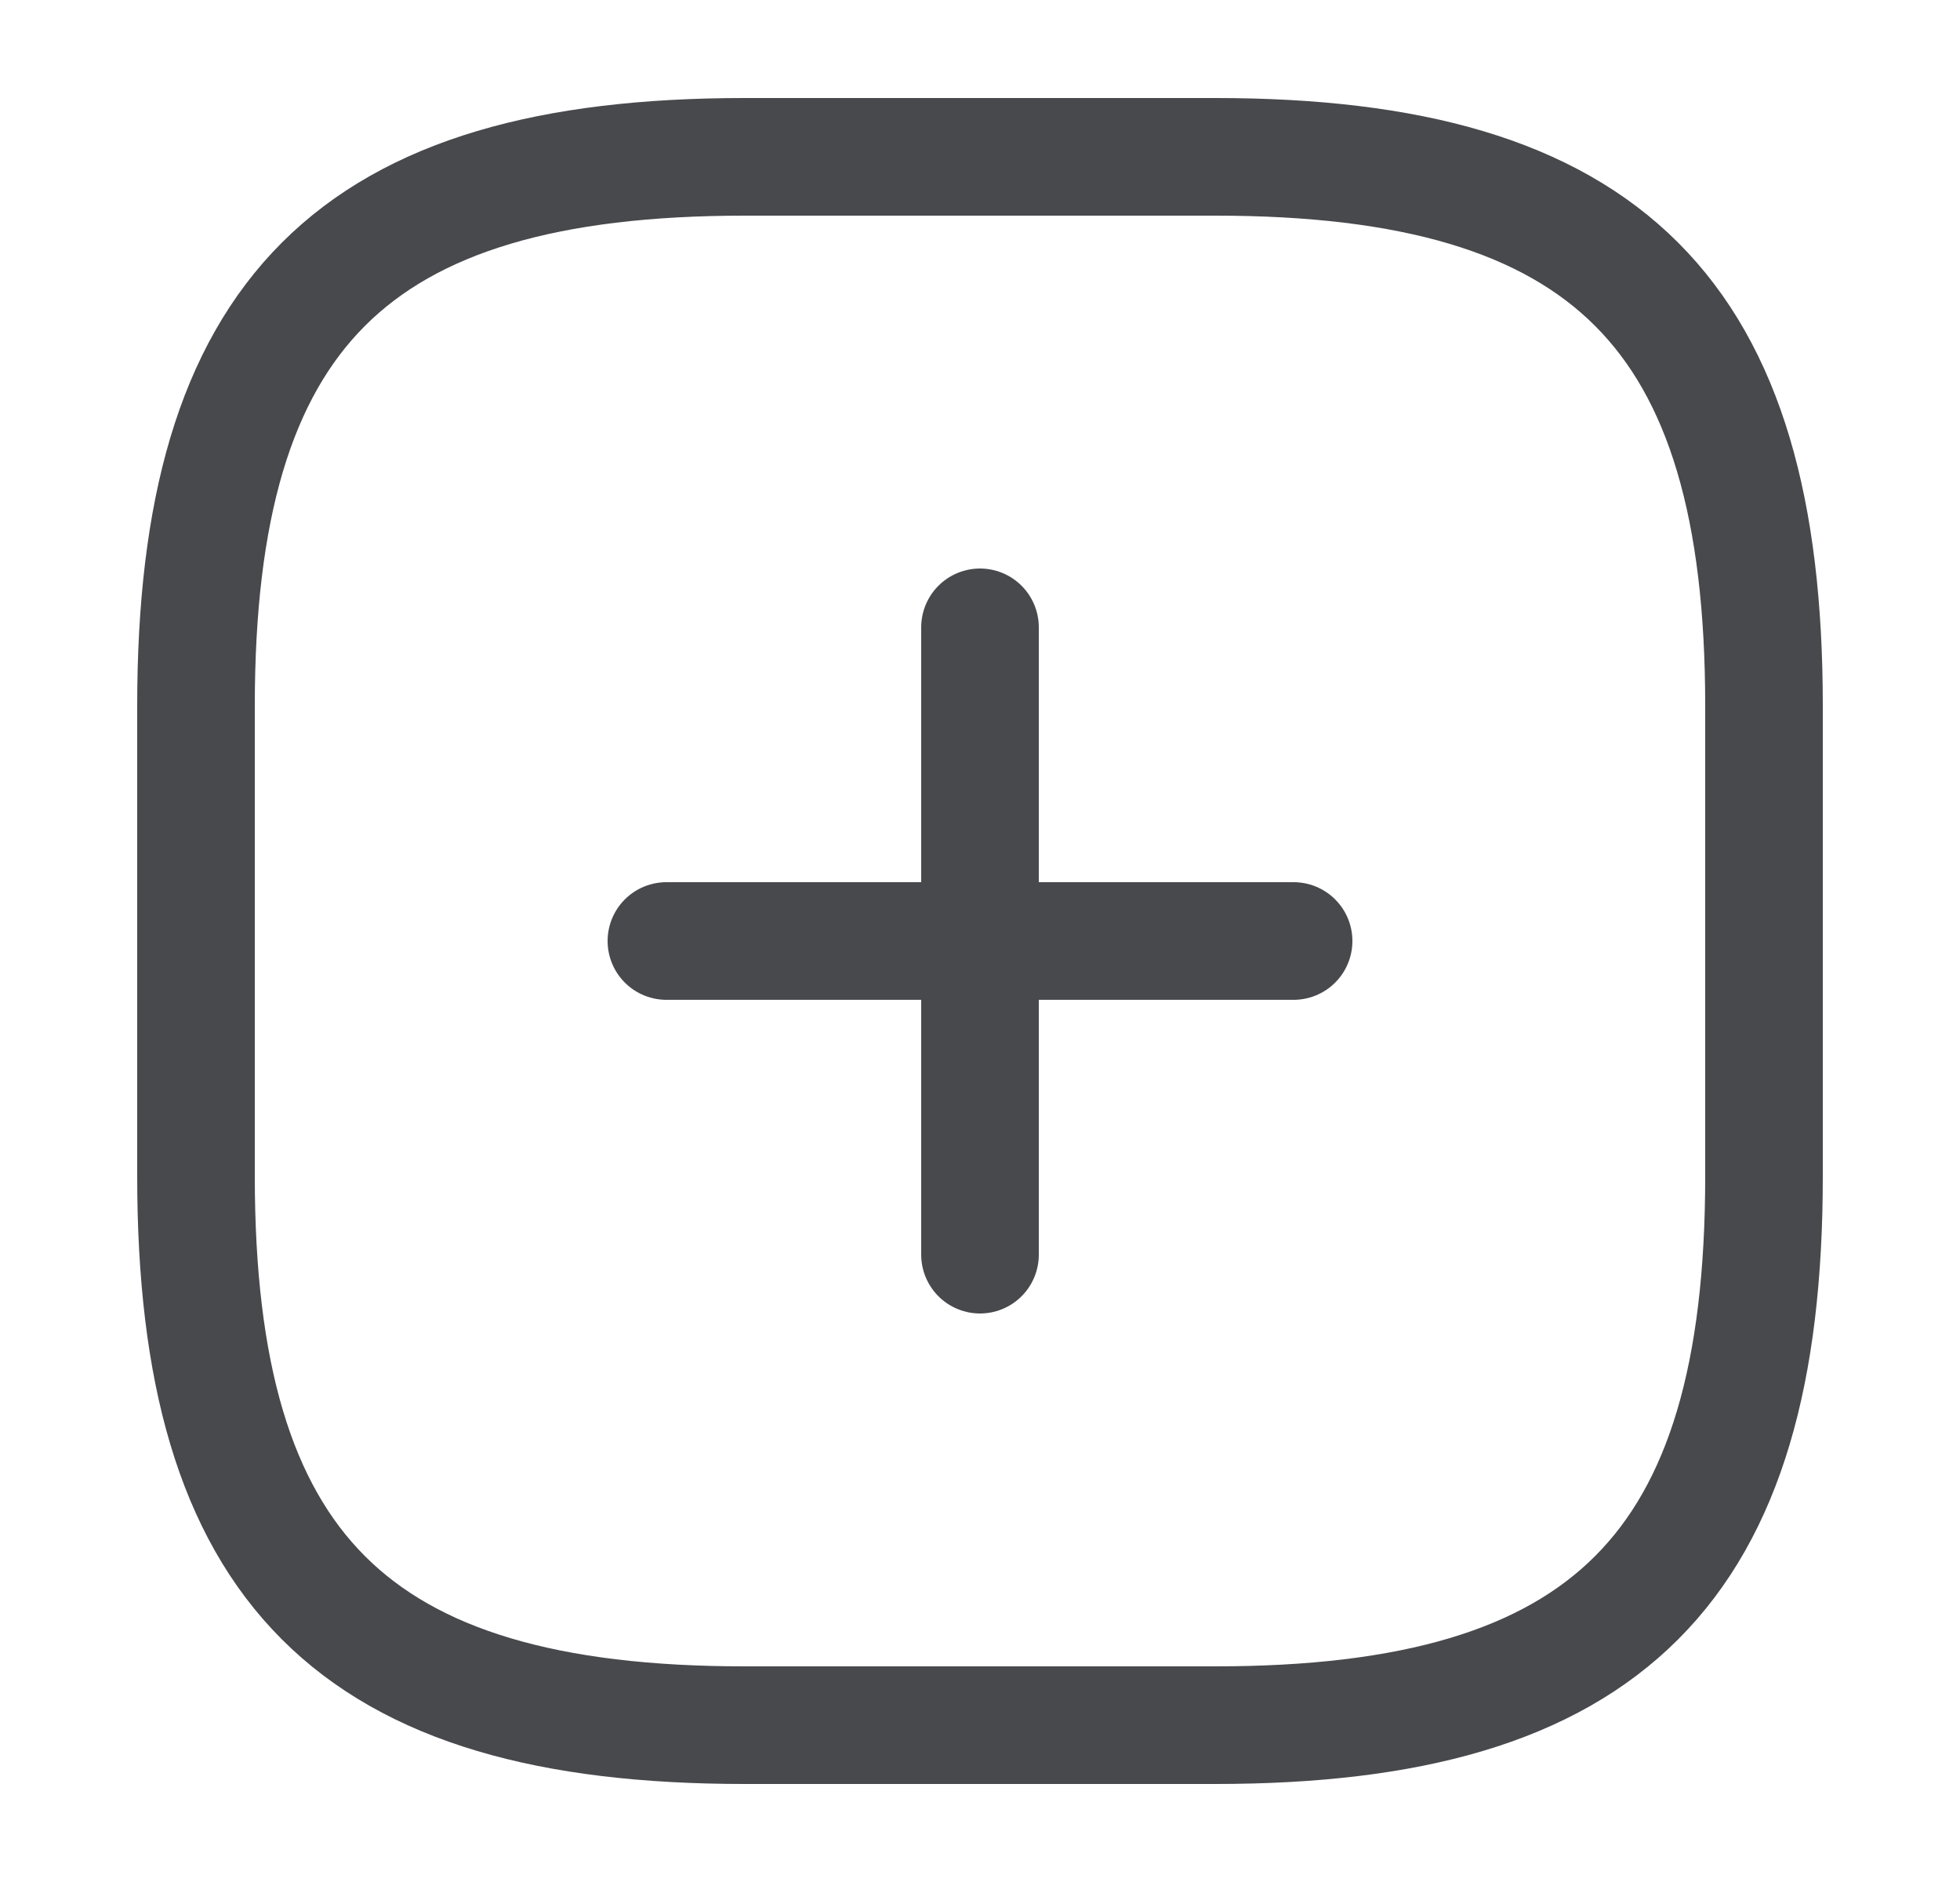
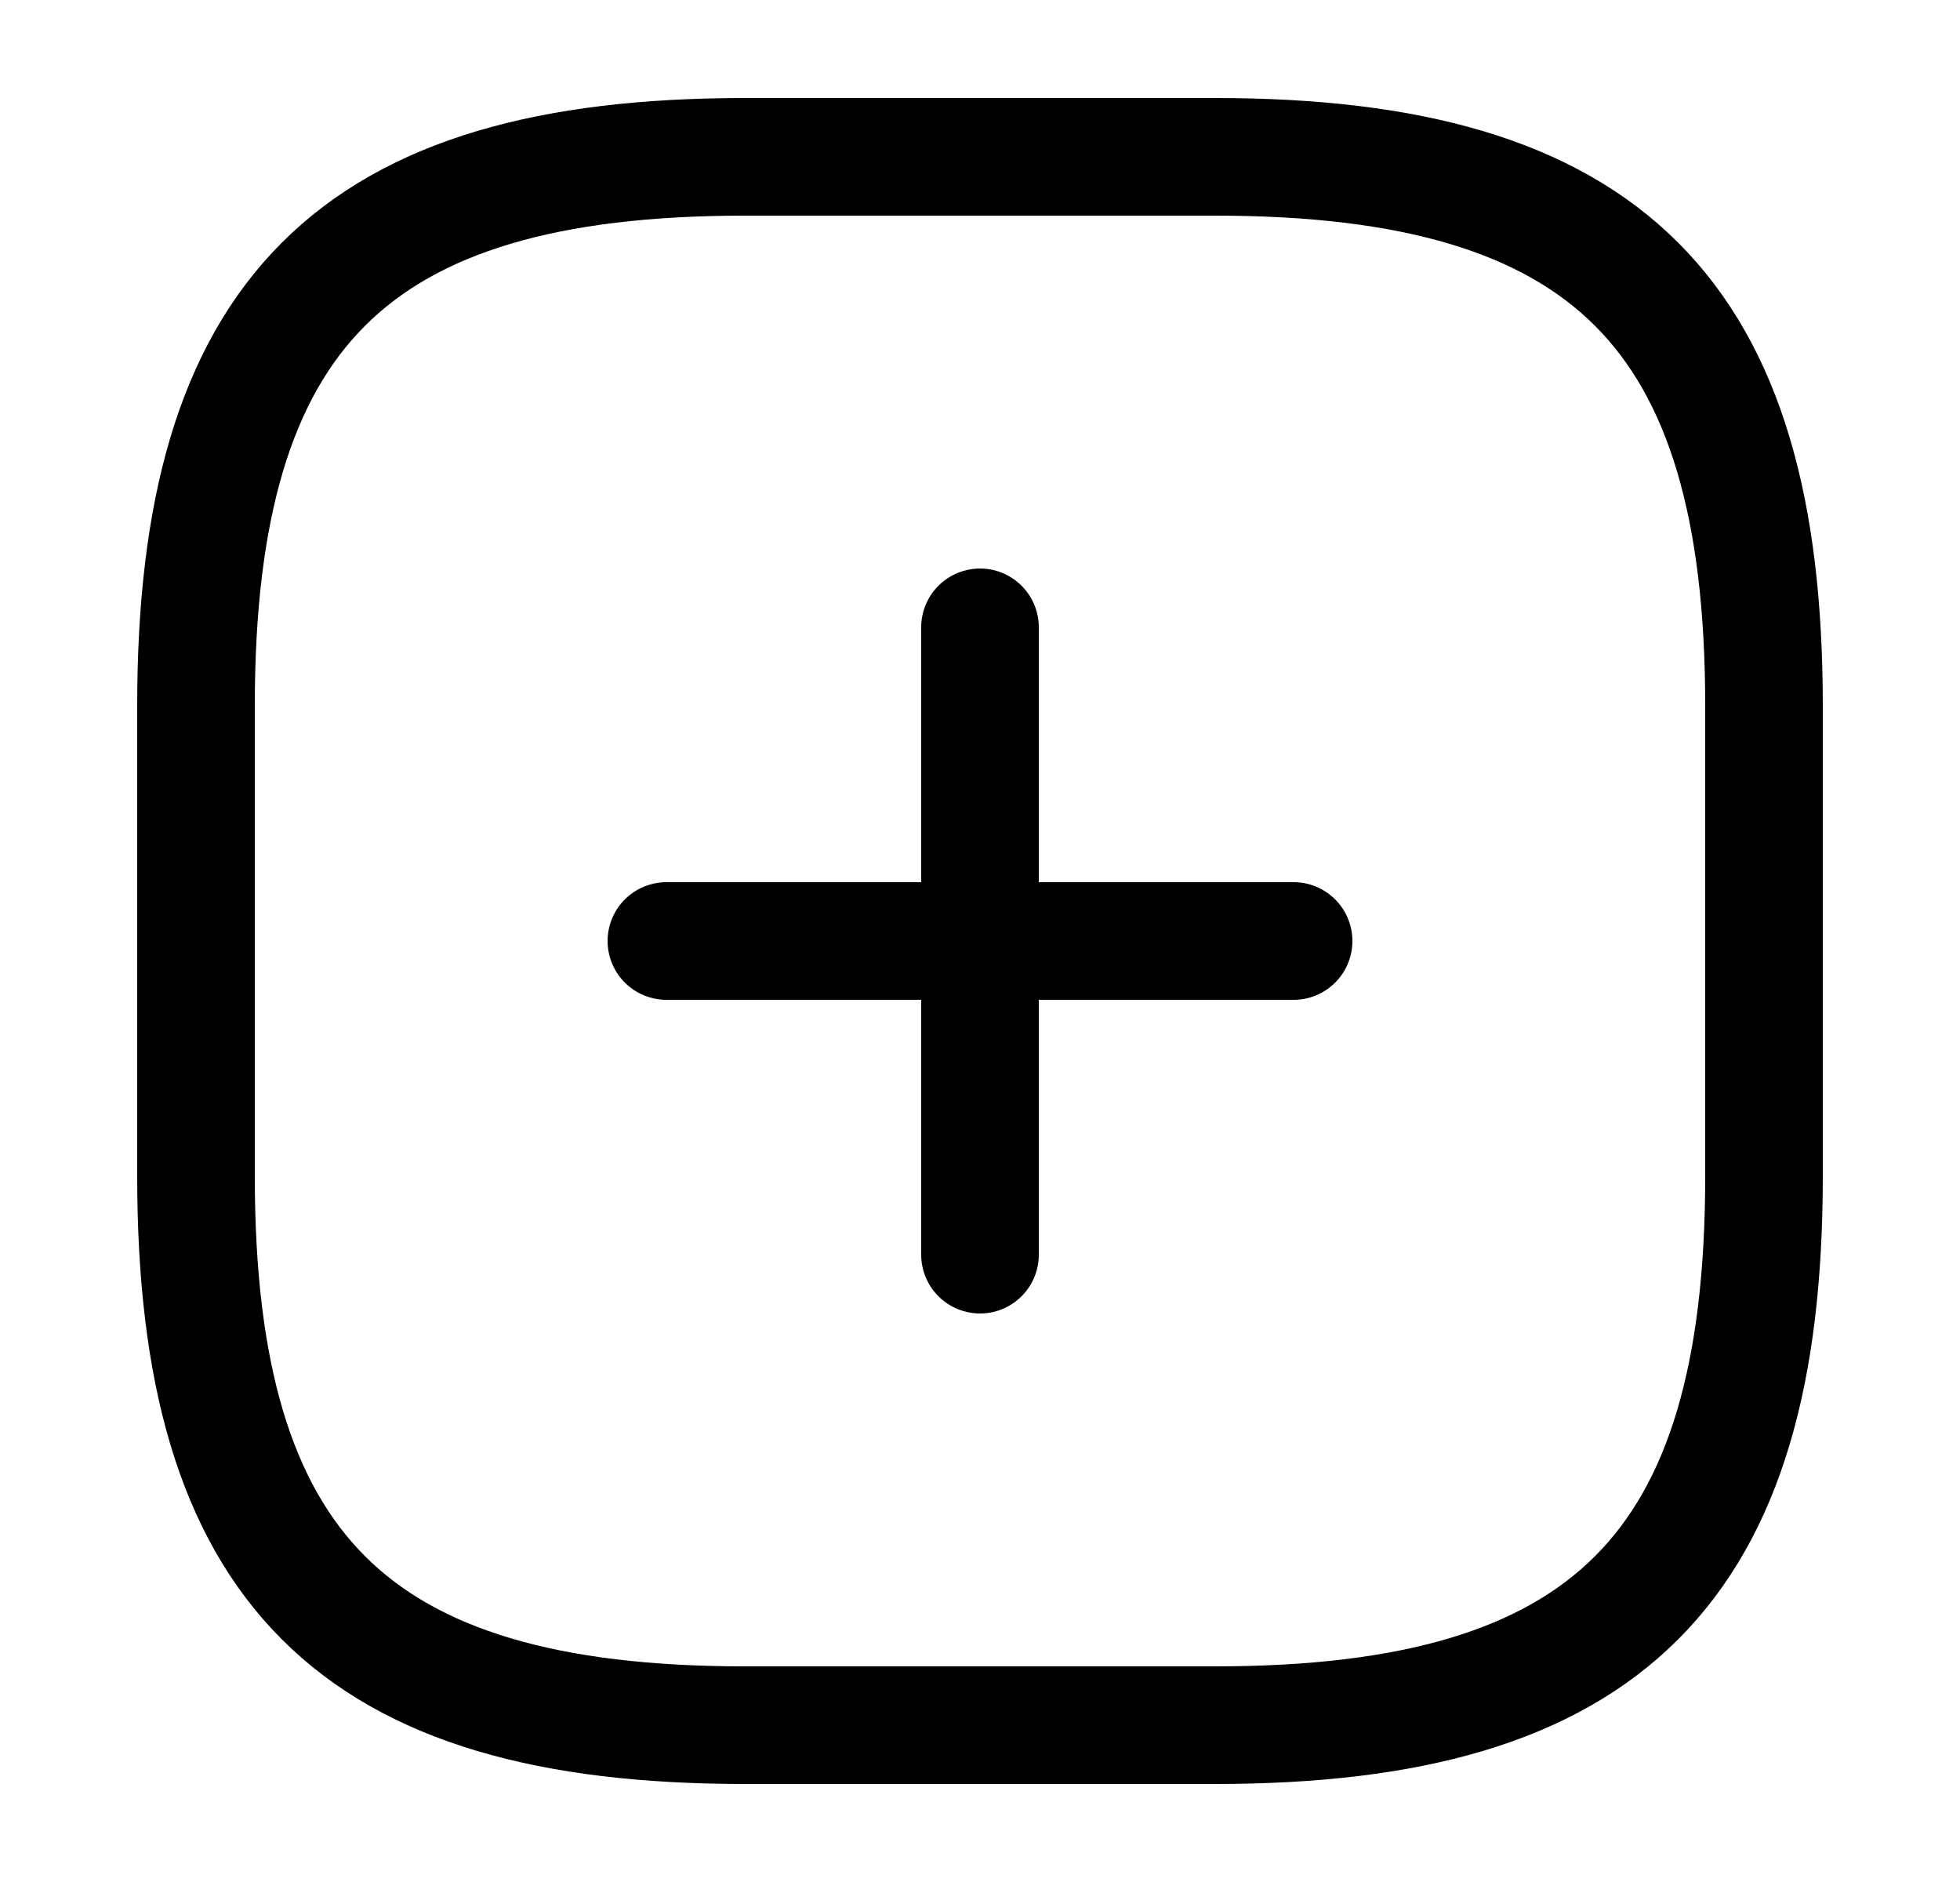
<svg xmlns="http://www.w3.org/2000/svg" width="25" height="24" viewBox="0 0 25 24" fill="none">
-   <path d="M8.5 12H16.5" stroke="#48494D" stroke-width="1.5" stroke-linecap="round" stroke-linejoin="round" />
-   <path d="M12.5 16V8" stroke="#48494D" stroke-width="1.5" stroke-linecap="round" stroke-linejoin="round" />
-   <path d="M9.5 22H15.5C20.5 22 22.5 20 22.5 15V9C22.5 4 20.5 2 15.5 2H9.5C4.5 2 2.5 4 2.5 9V15C2.5 20 4.5 22 9.5 22Z" stroke="#48494D" stroke-width="1.5" stroke-linecap="round" stroke-linejoin="round" />
+   <path d="M8.5 12H16.5" stroke="currentColor" stroke-width="1.5" stroke-linecap="round" stroke-linejoin="round" />
+   <path d="M12.5 16V8" stroke="currentColor" stroke-width="1.5" stroke-linecap="round" stroke-linejoin="round" />
+   <path d="M9.5 22H15.5C20.5 22 22.5 20 22.5 15V9C22.5 4 20.5 2 15.5 2H9.5C4.5 2 2.5 4 2.5 9V15C2.5 20 4.5 22 9.5 22Z" stroke="currentColor" stroke-width="1.5" stroke-linecap="round" stroke-linejoin="round" />
</svg>
